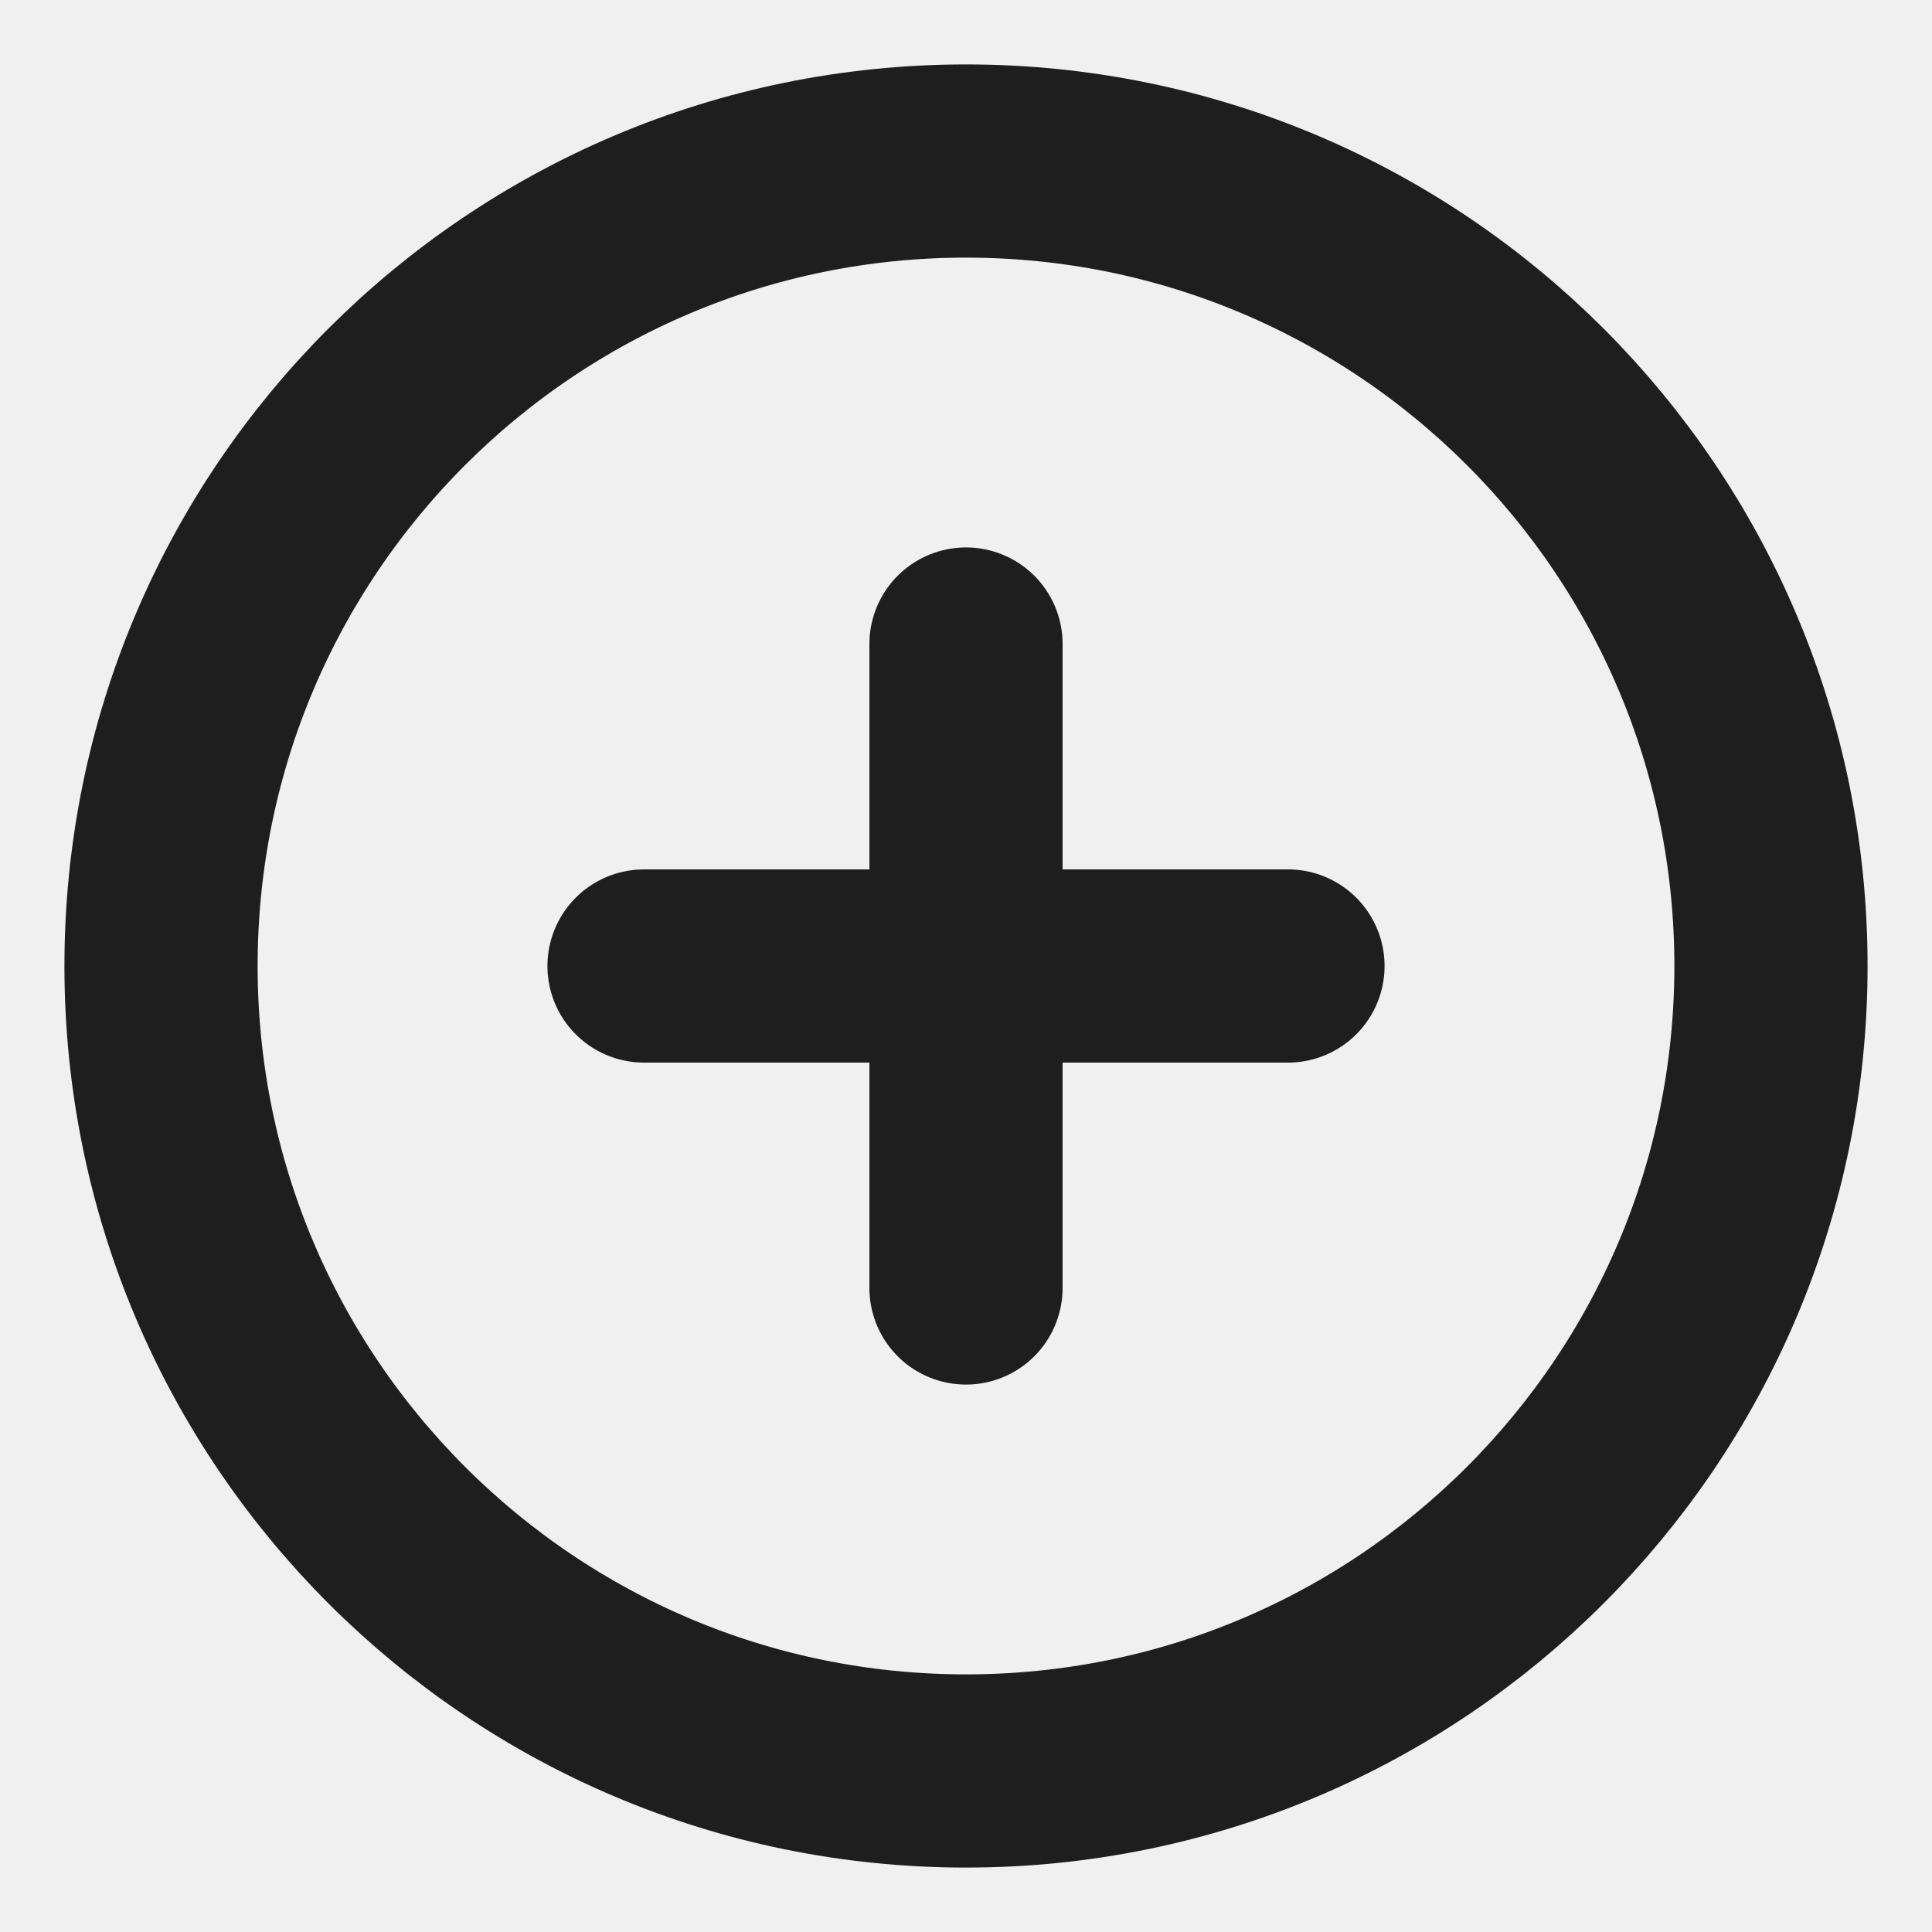
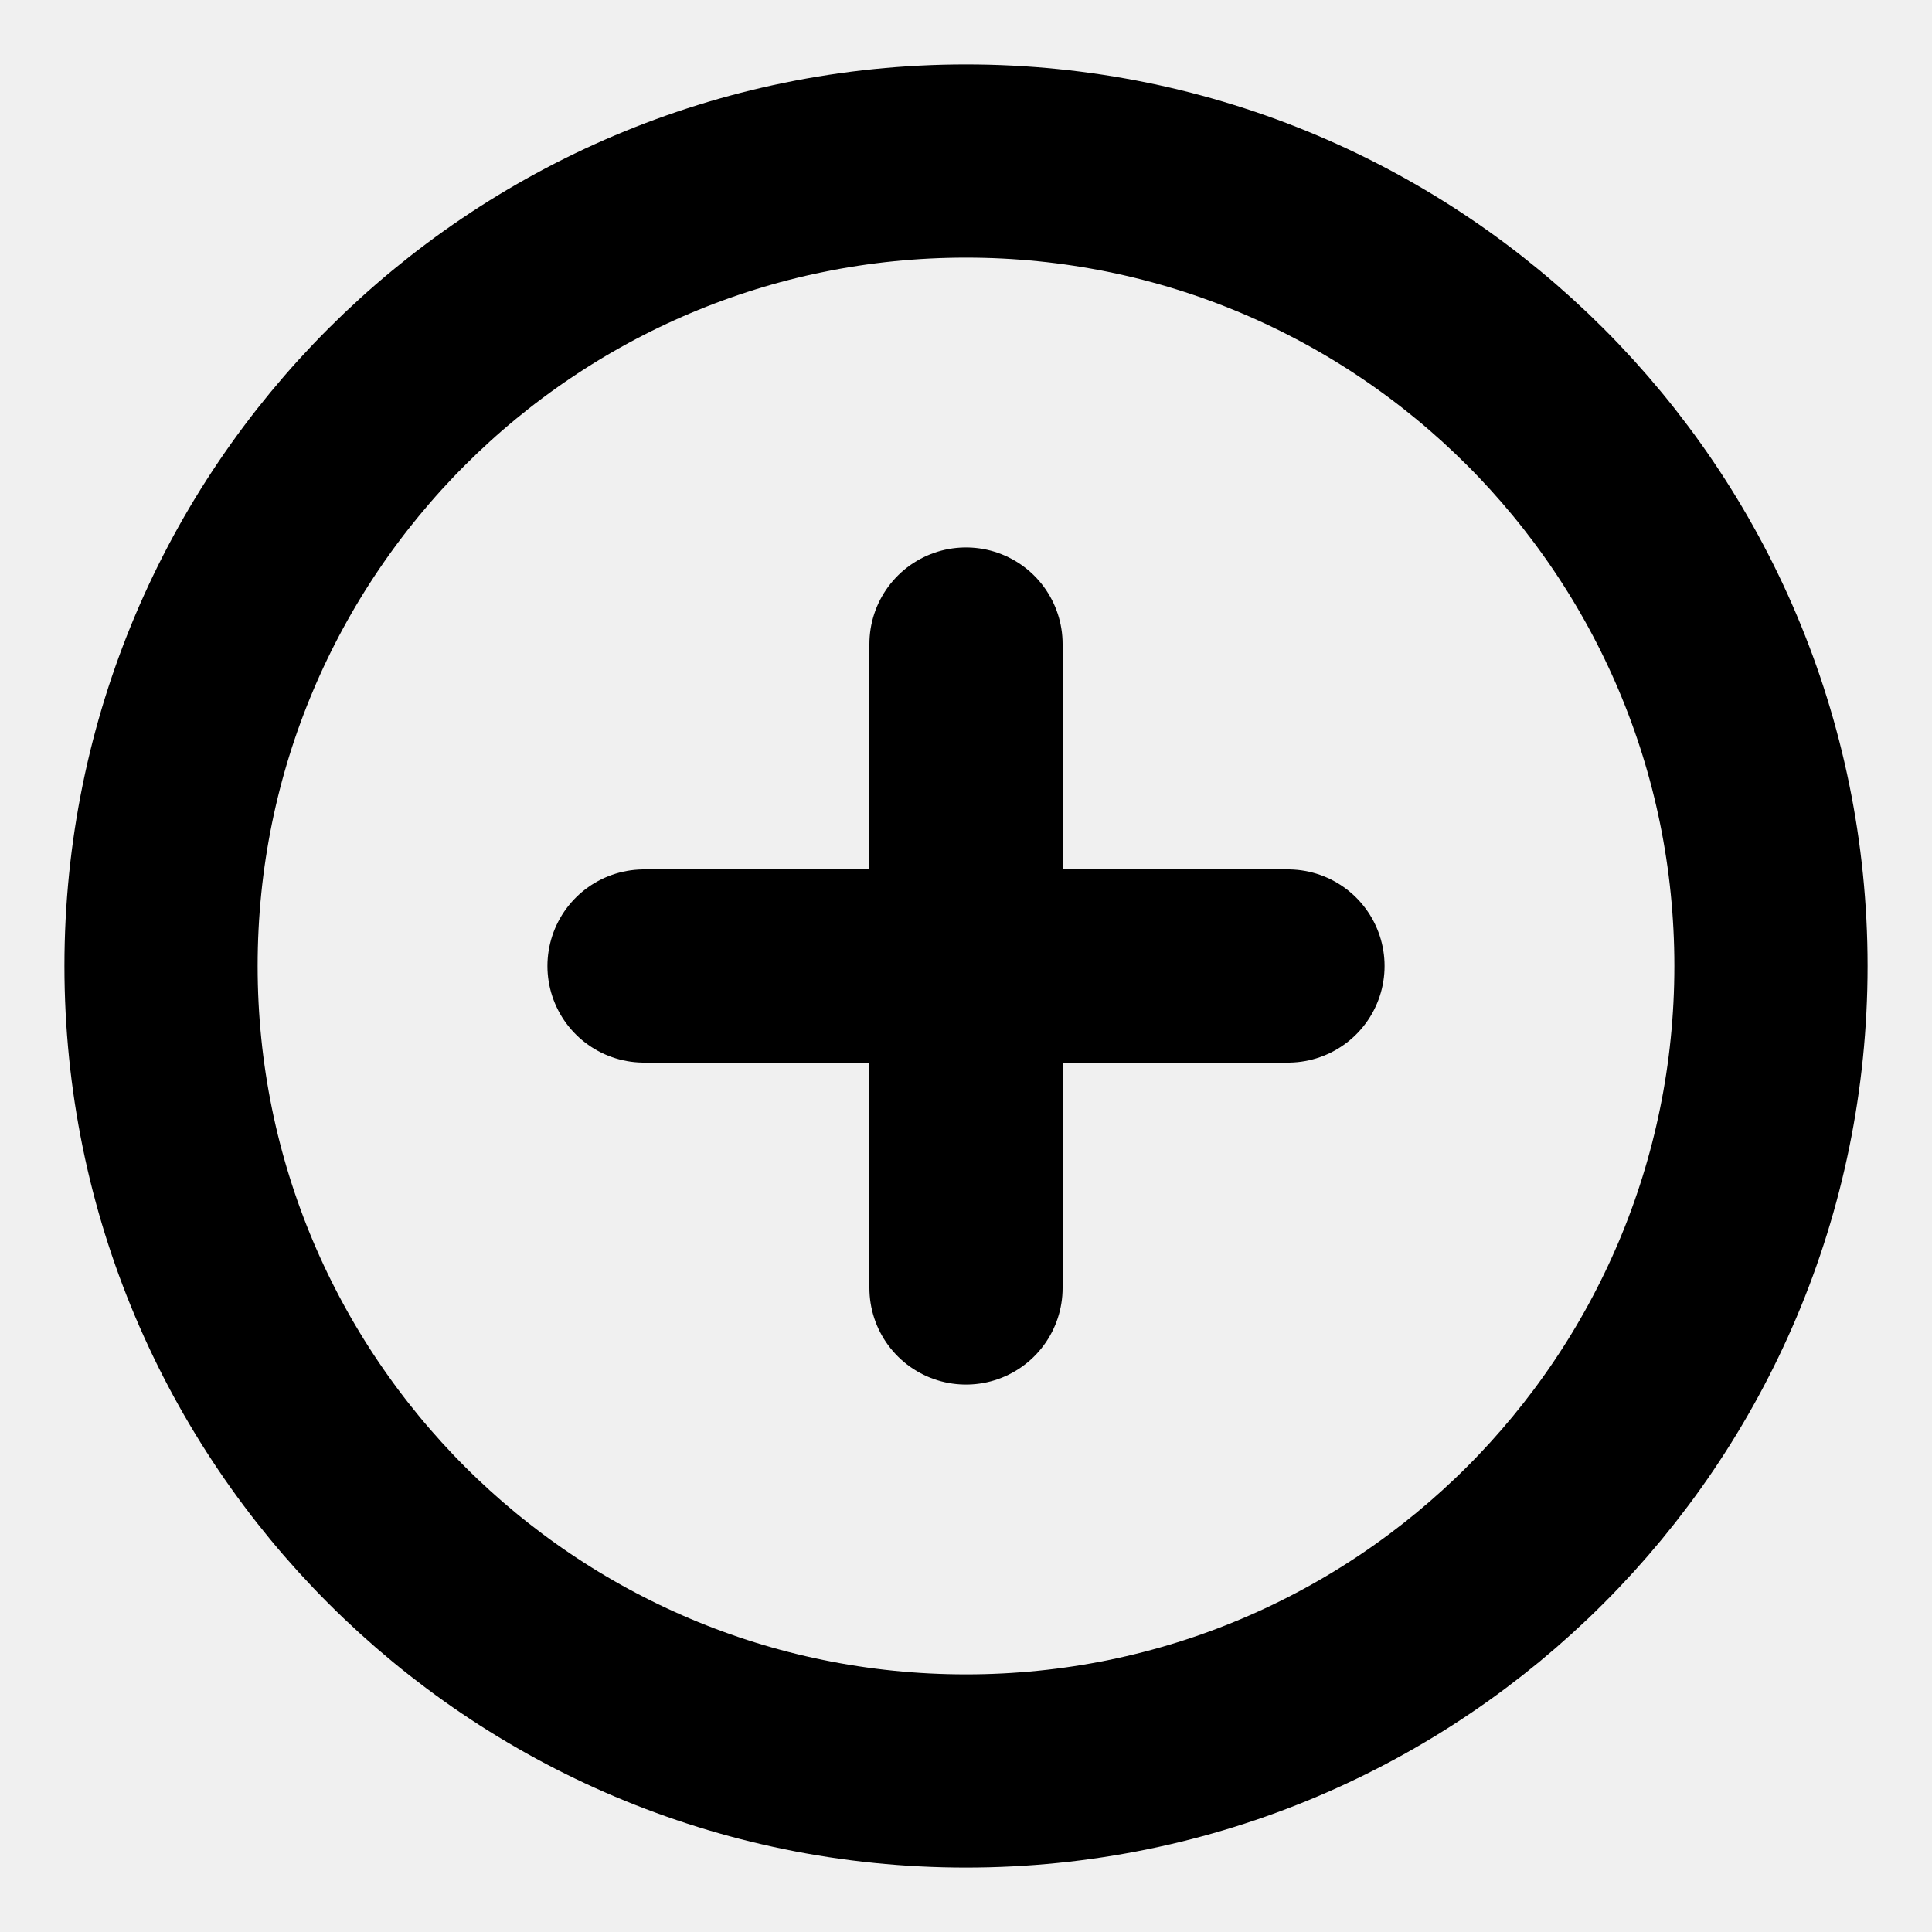
<svg xmlns="http://www.w3.org/2000/svg" width="20" height="20" viewBox="0 0 20 20" fill="none">
  <g clip-path="url(#clip0_76_3469)">
-     <path d="M10 6.667V13.333M6.667 10H13.333M18.333 10C18.333 14.602 14.602 18.333 10 18.333C5.398 18.333 1.667 14.602 1.667 10C1.667 5.397 5.398 1.667 10 1.667C14.602 1.667 18.333 5.397 18.333 10Z" stroke="#1E1E1E" stroke-width="2" stroke-linecap="round" stroke-linejoin="round" />
+     <path d="M10 6.667V13.333M6.667 10H13.333M18.333 10C18.333 14.602 14.602 18.333 10 18.333C5.398 18.333 1.667 14.602 1.667 10C1.667 5.397 5.398 1.667 10 1.667C14.602 1.667 18.333 5.397 18.333 10Z" stroke="currentColor" stroke-width="2" stroke-linecap="round" stroke-linejoin="round" />
  </g>
  <defs>
    <clipPath id="clip0_76_3469">
      <rect width="20" height="20" fill="white" />
    </clipPath>
  </defs>
</svg>
